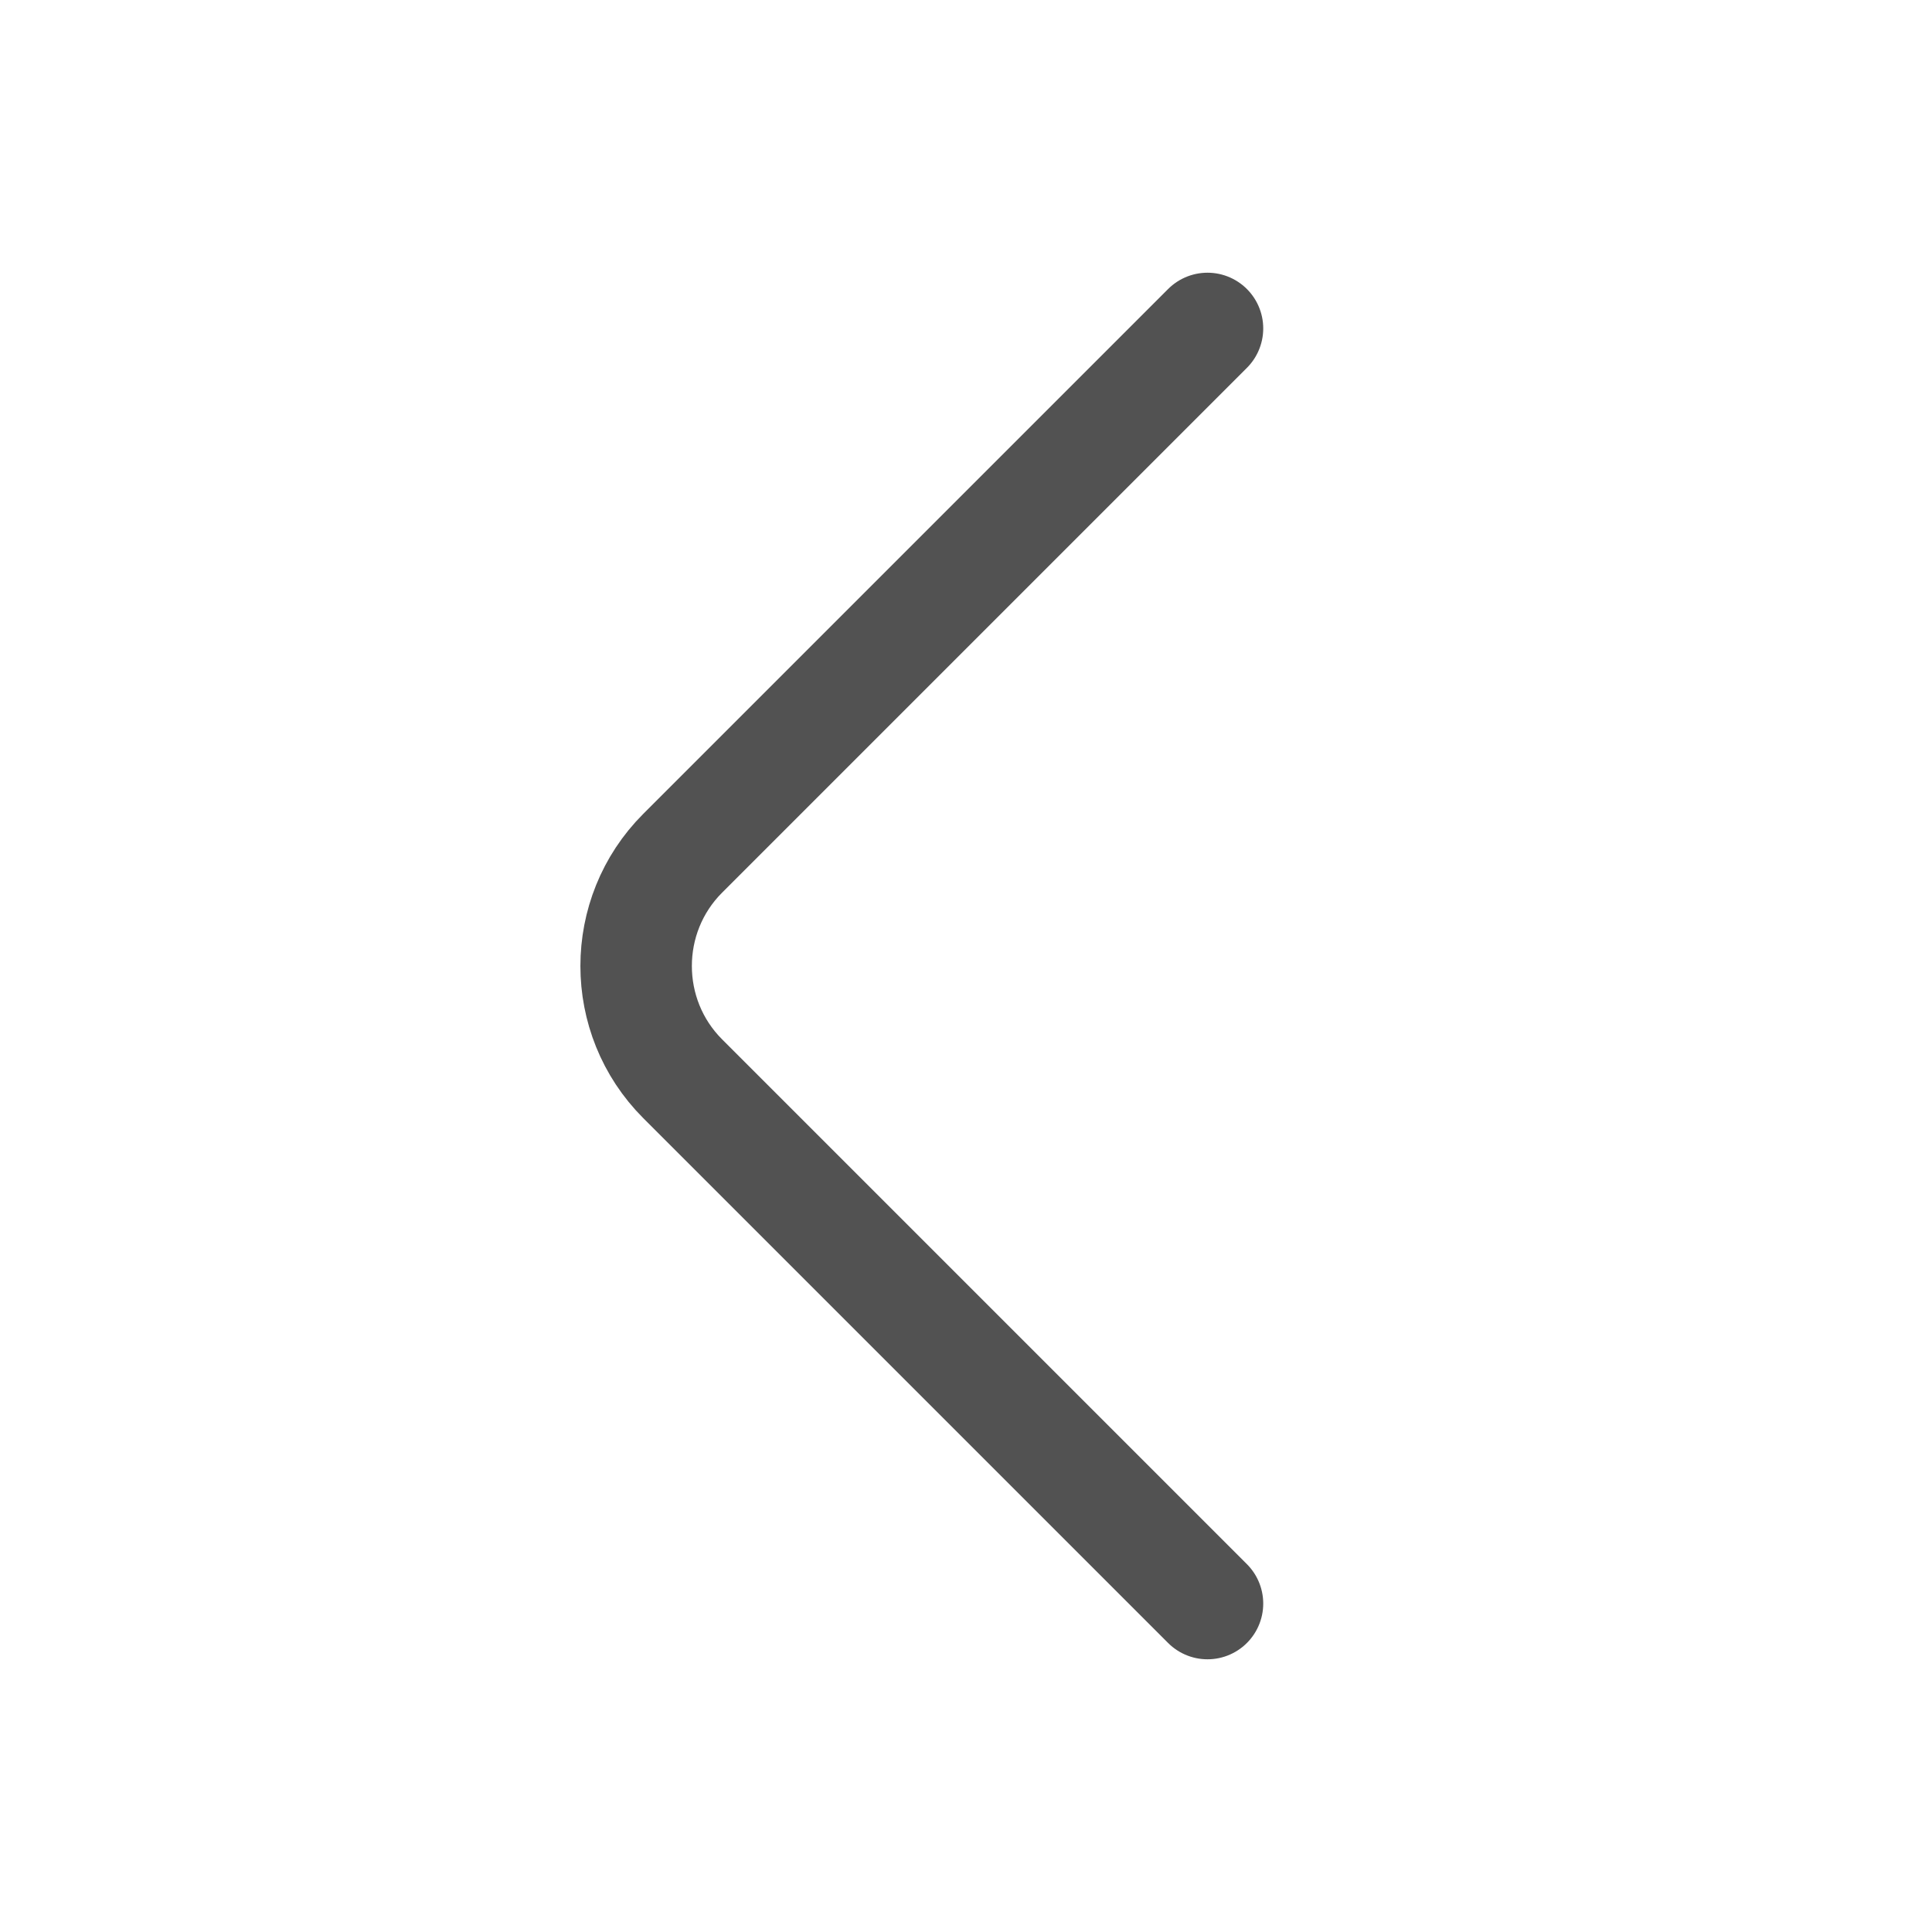
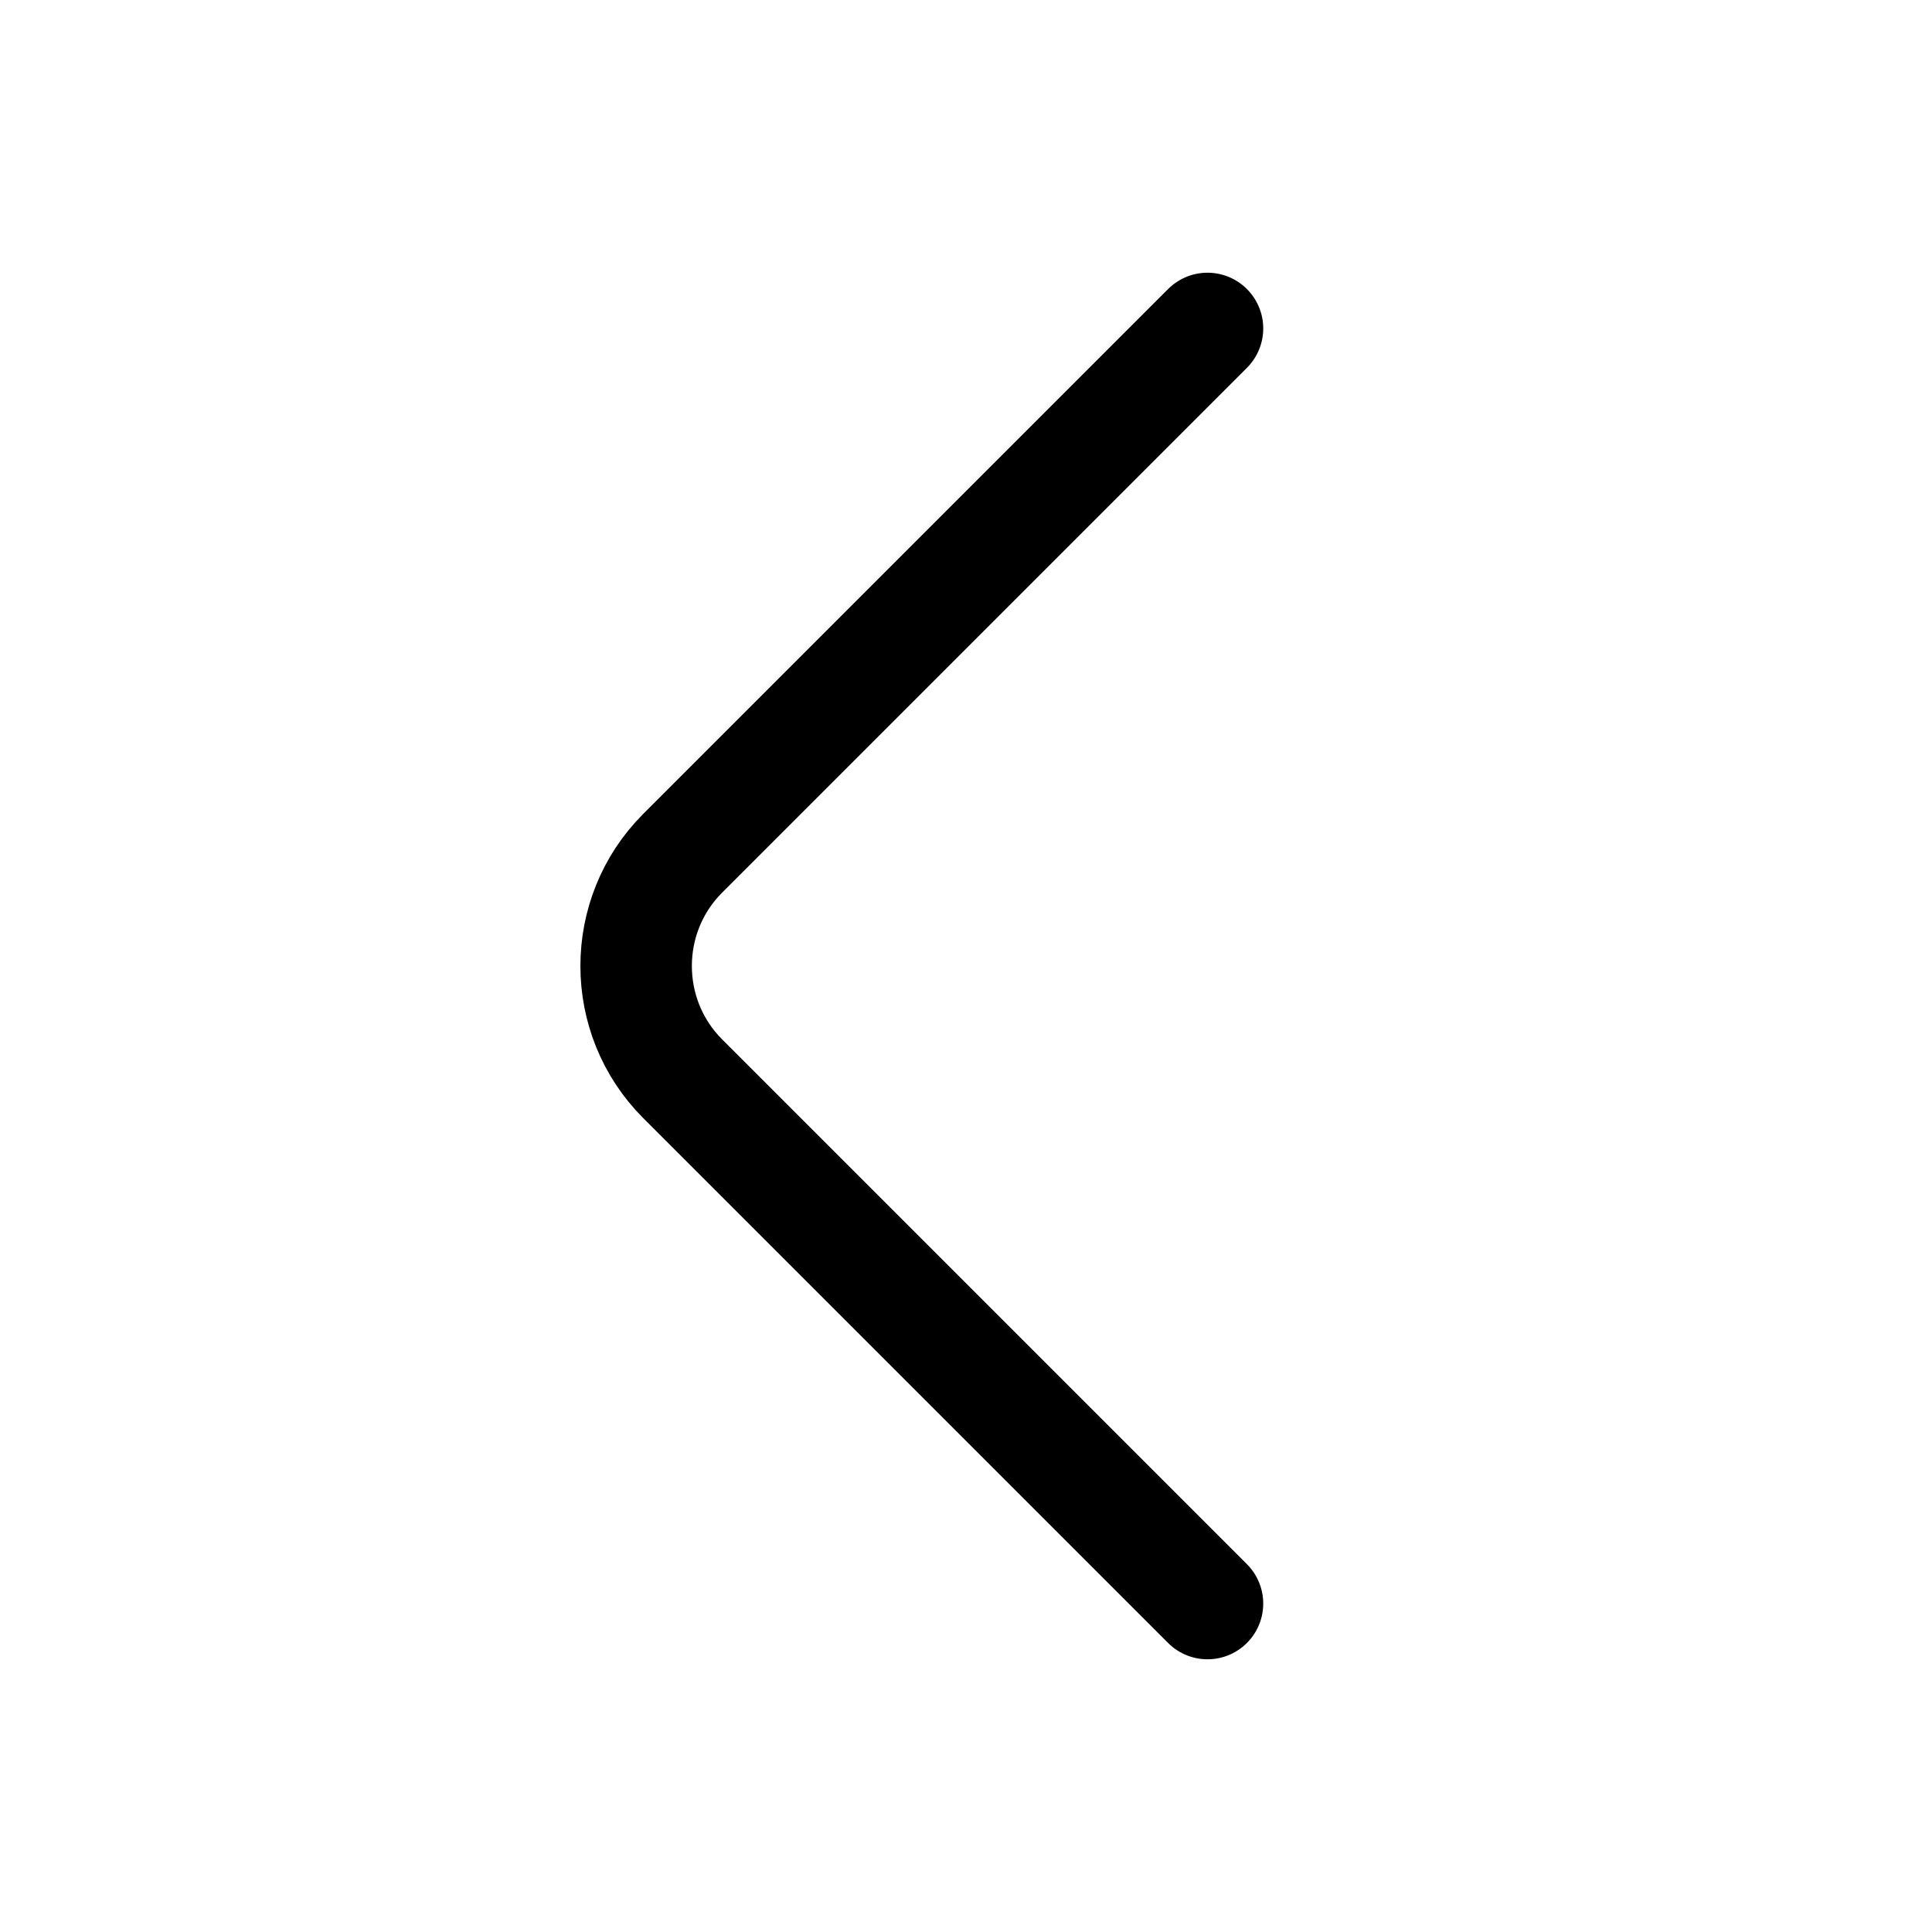
<svg xmlns="http://www.w3.org/2000/svg" preserveAspectRatio="none" overflow="visible" style="display: block;" width="26" height="26" viewBox="0 0 26 26" fill="none">
  <g id="arrow-left">
-     <path id="Vector" d="M16.25 21.58L9.187 14.517C8.352 13.682 8.352 12.318 9.187 11.483L16.25 4.42" stroke="#525252" stroke-width="1.5" stroke-miterlimit="10" stroke-linecap="round" stroke-linejoin="round" />
-     <path id="Vector_2" opacity="0" d="M0.75 25.25L0.75 0.75L25.25 0.75L25.25 25.25L0.75 25.25Z" stroke="#525252" stroke-width="1.5" />
+     <path id="Vector" d="M16.25 21.58L9.187 14.517C8.352 13.682 8.352 12.318 9.187 11.483L16.25 4.42" stroke="currentColor" stroke-width="1.5" stroke-miterlimit="10" stroke-linecap="round" stroke-linejoin="round" />
+     <path id="Vector_2" opacity="0" d="M0.75 25.25L0.75 0.75L25.25 0.75L25.25 25.25L0.75 25.25Z" stroke="currentColor" stroke-width="1.5" />
  </g>
</svg>
